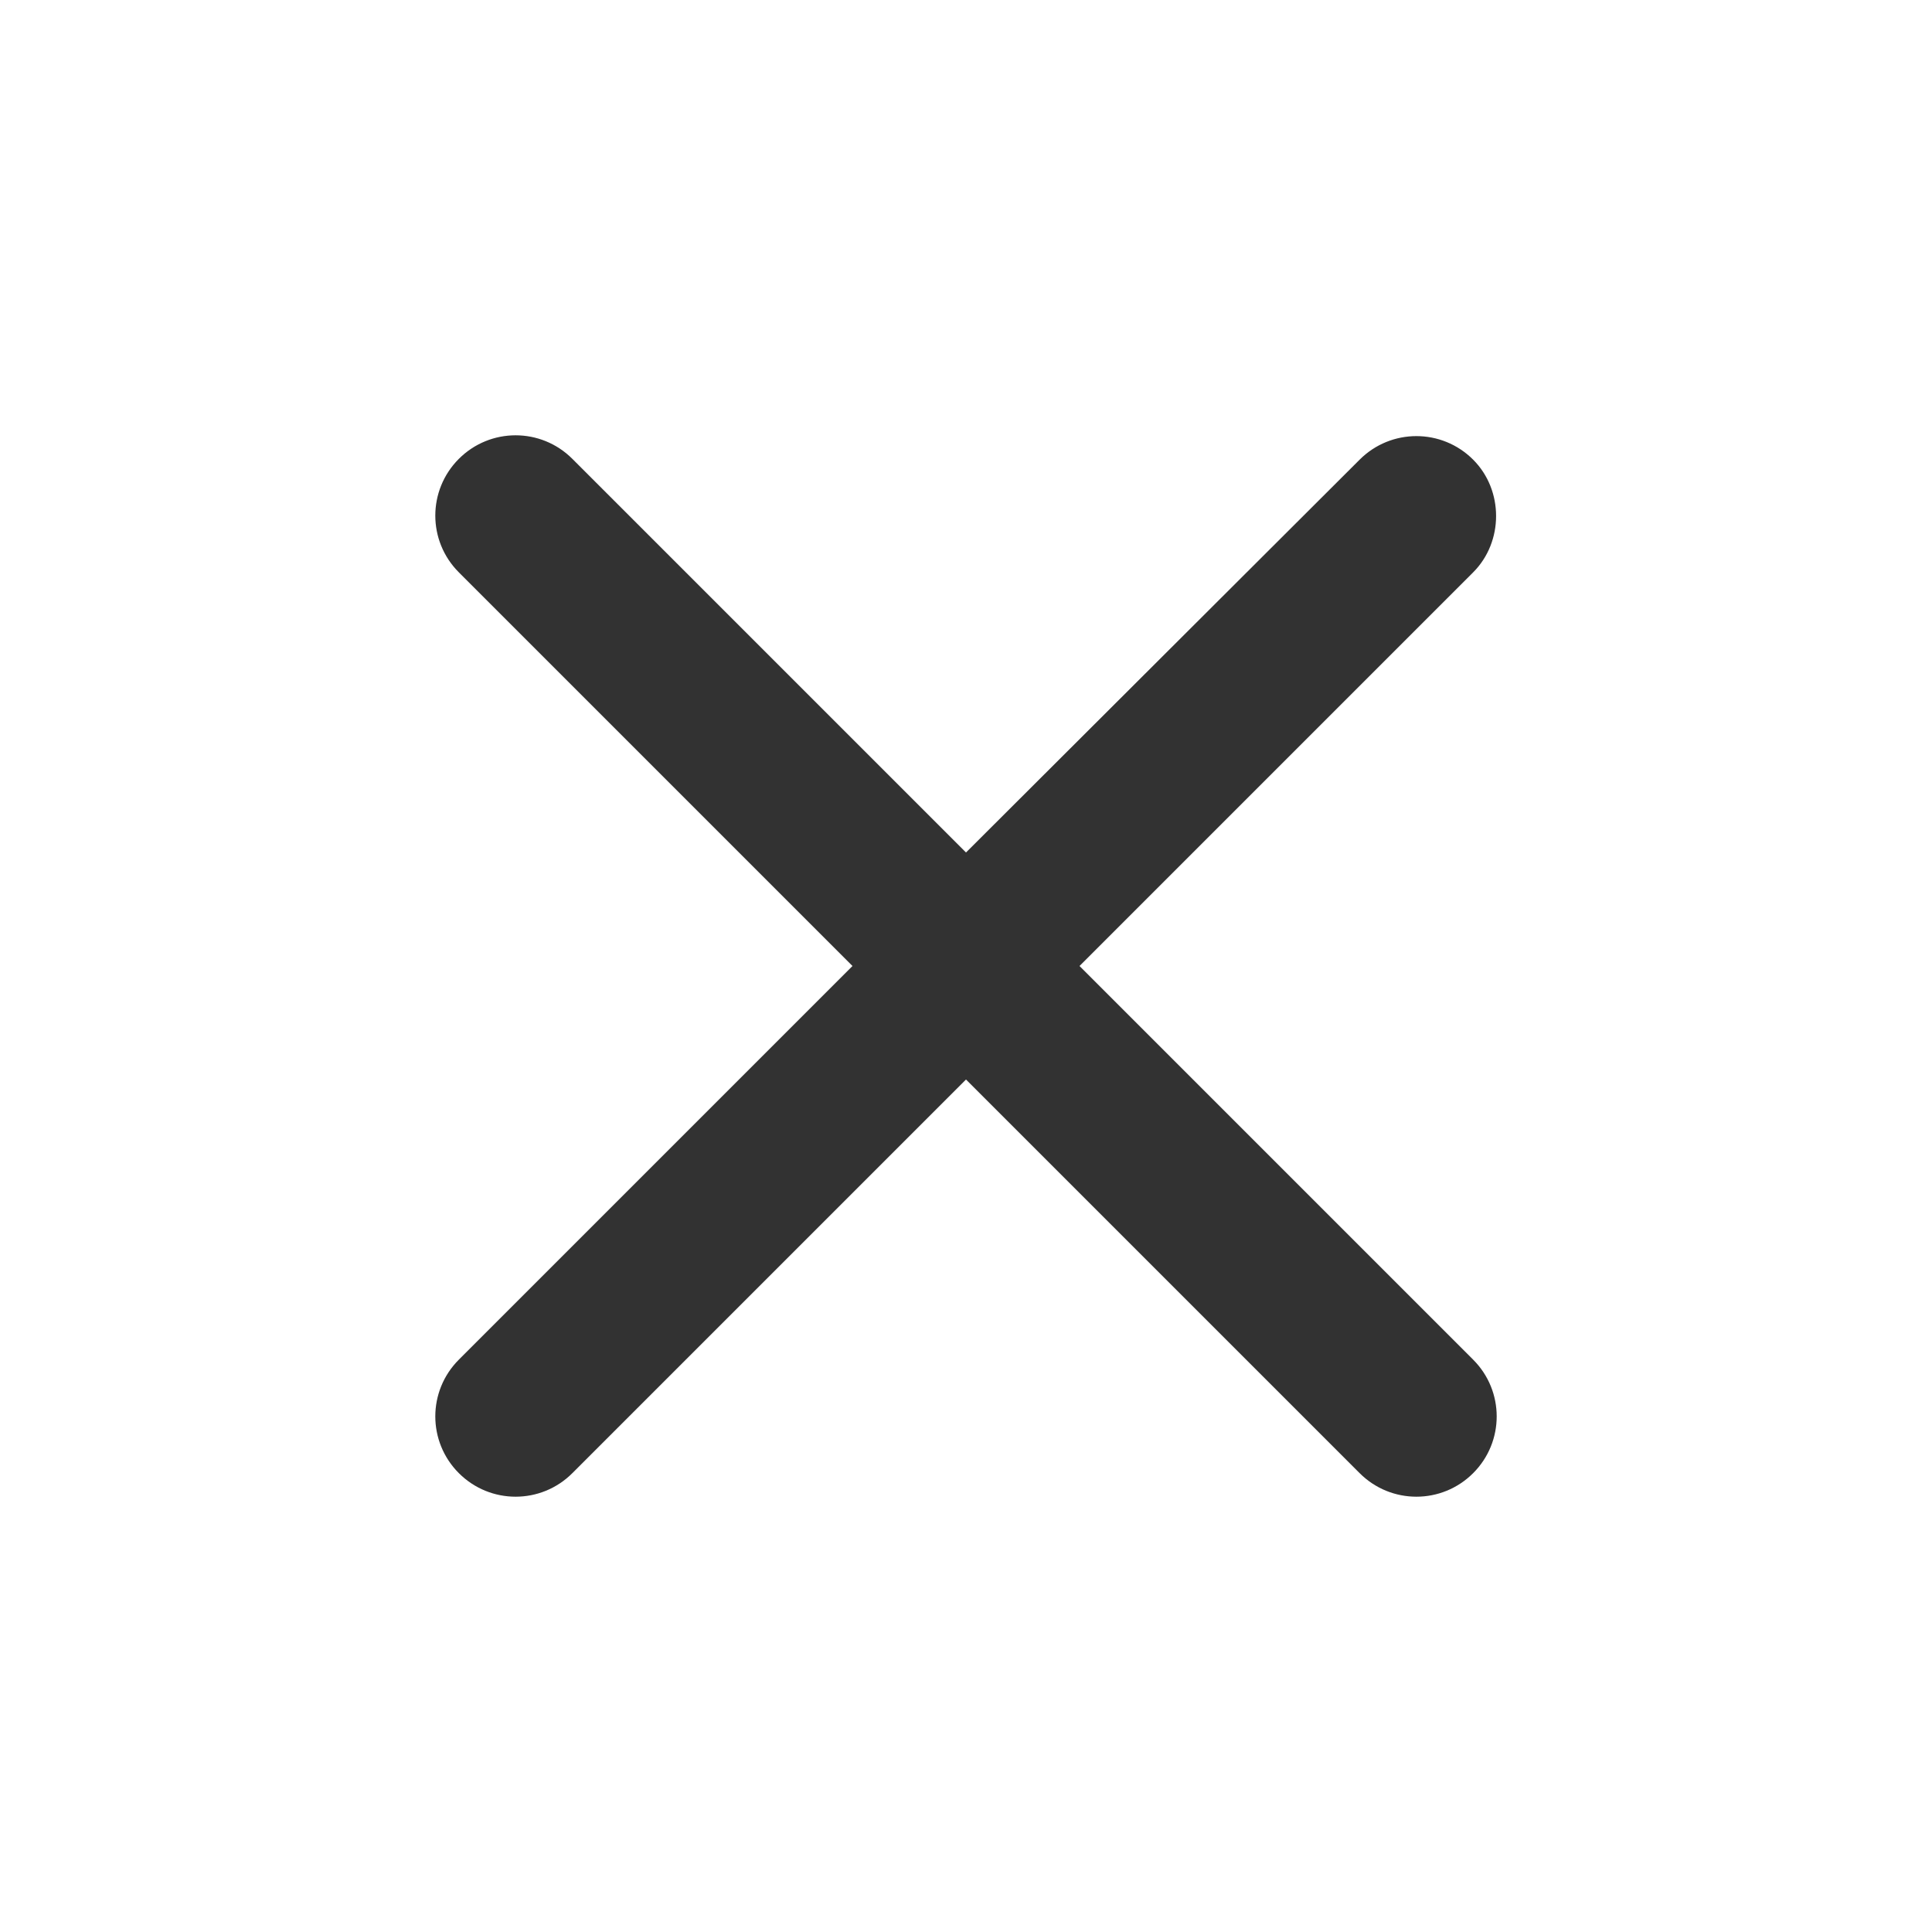
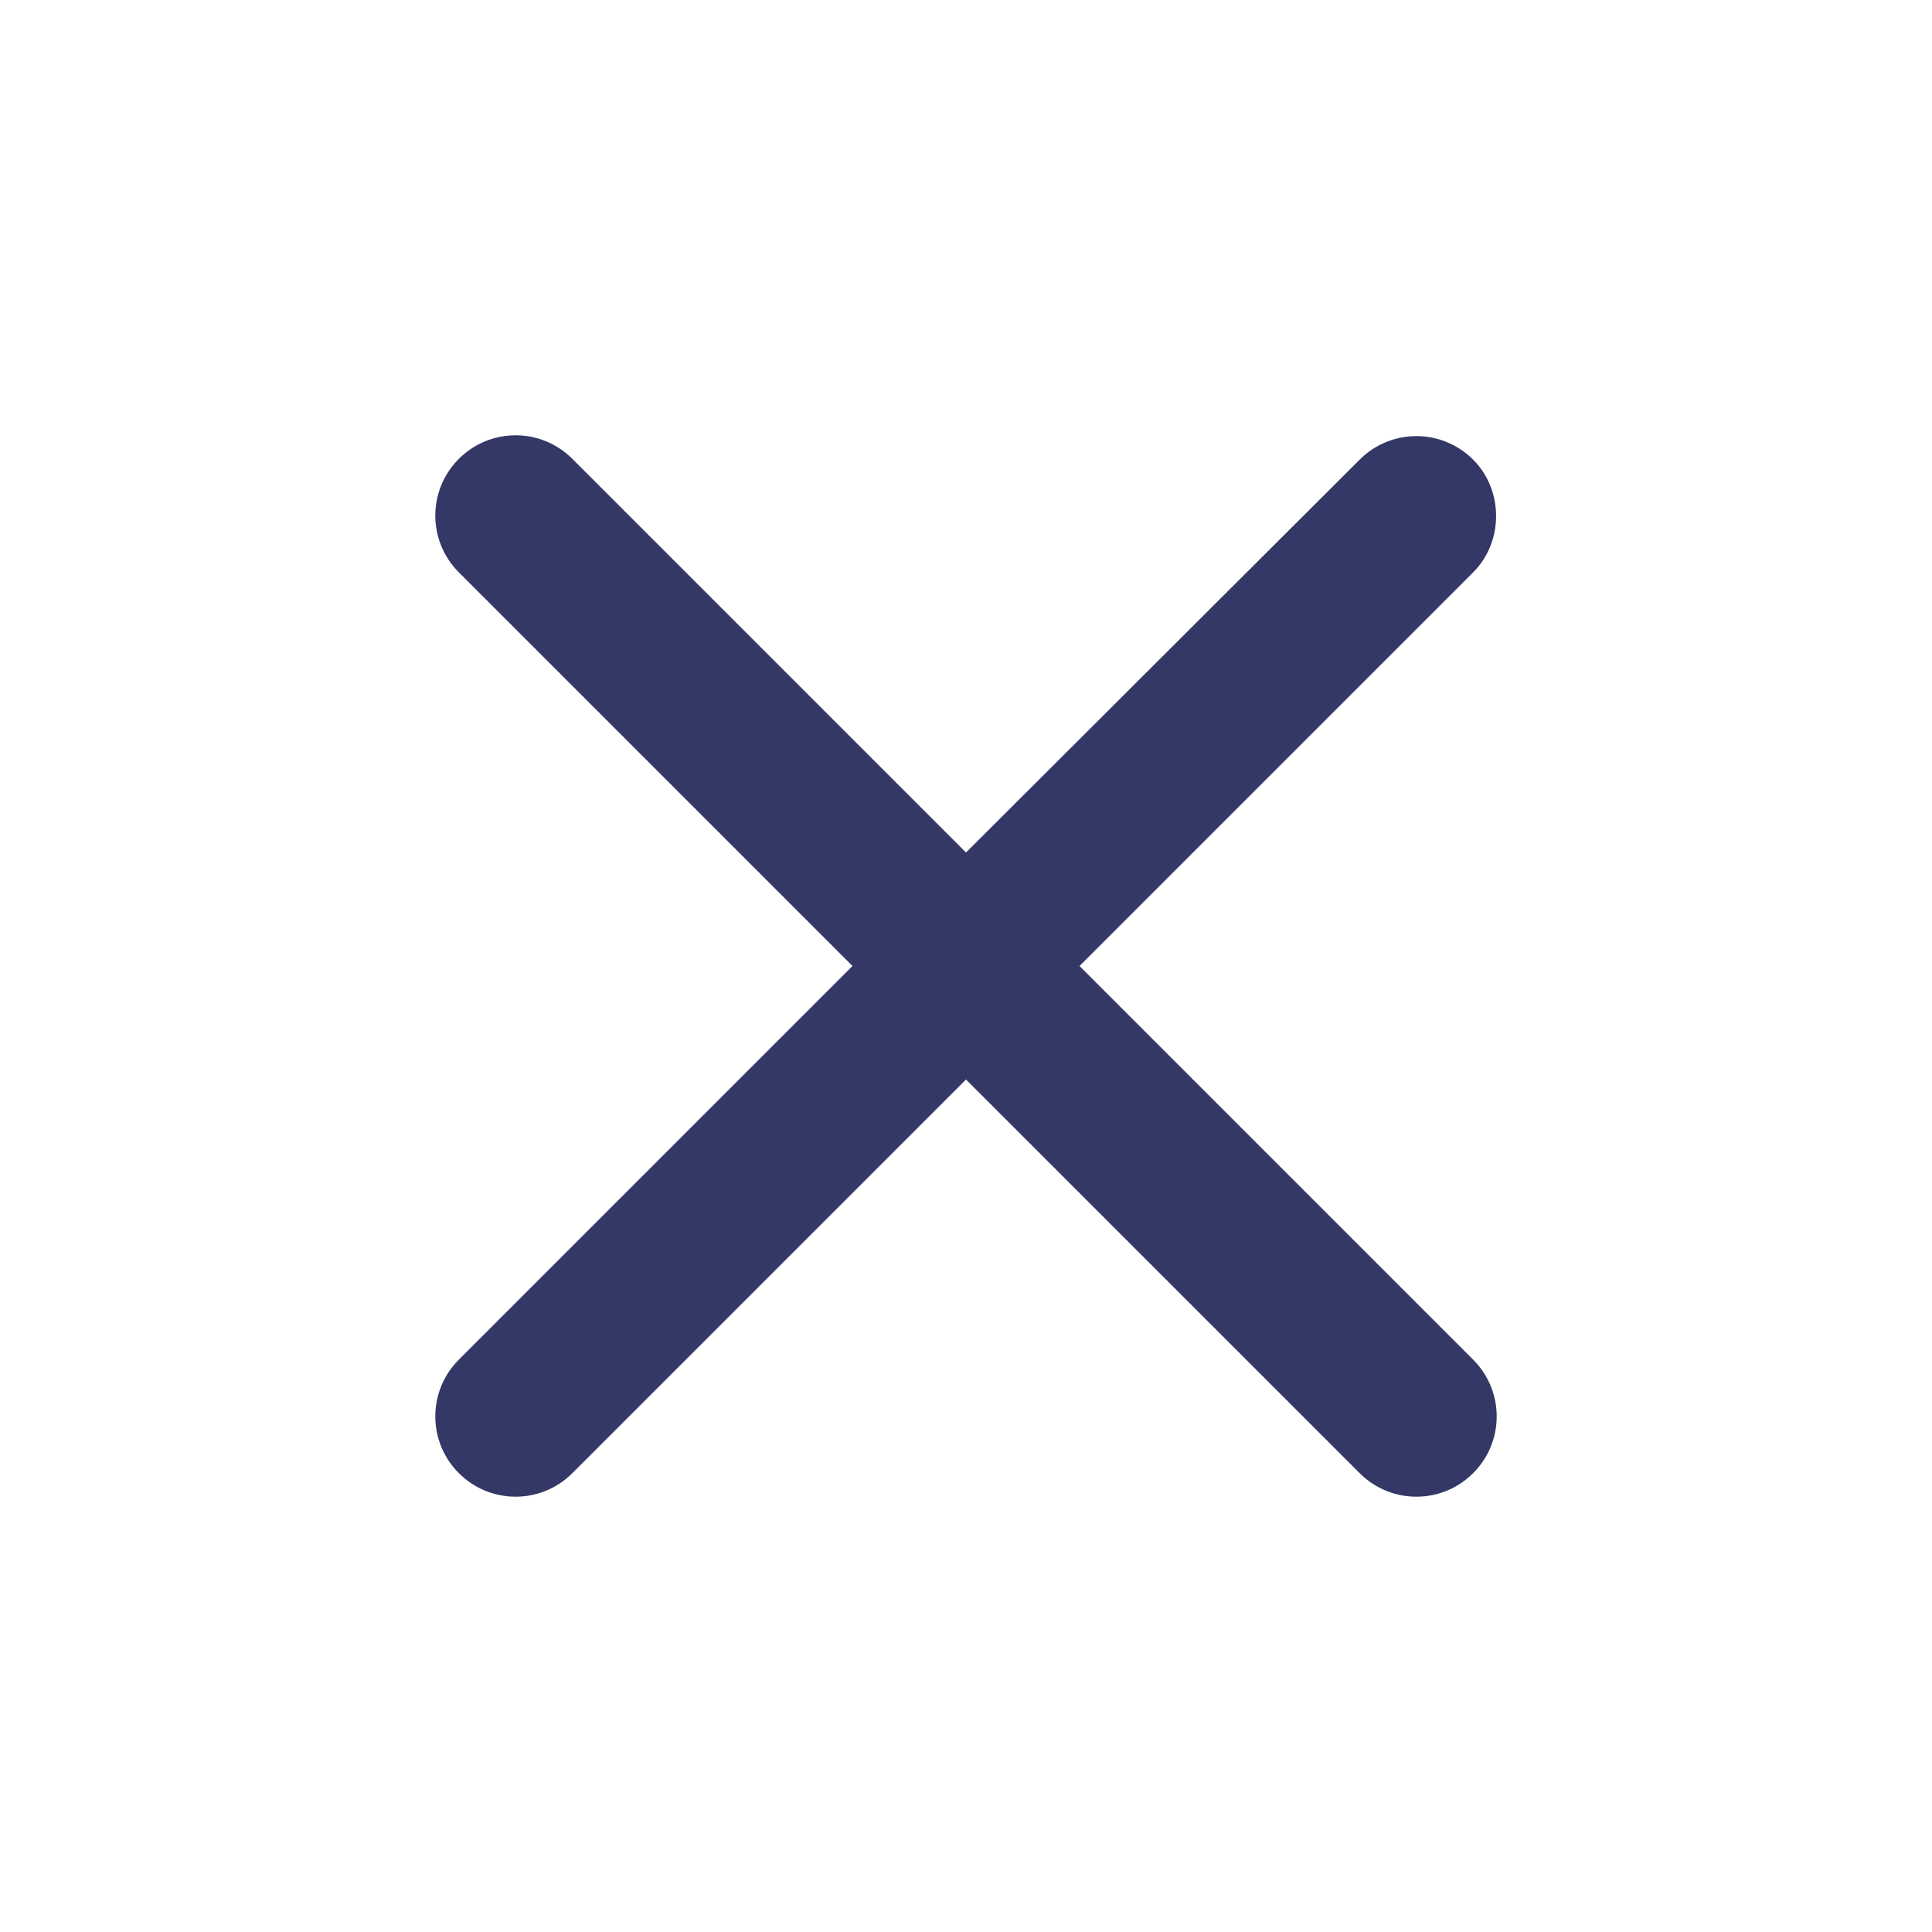
<svg xmlns="http://www.w3.org/2000/svg" width="24" height="24" viewBox="0 0 24 24" fill="none">
-   <path d="M18.3 5.71C17.91 5.32 17.28 5.32 16.89 5.71L12 10.59L7.11 5.7C6.72 5.31 6.09 5.31 5.7 5.7C5.31 6.09 5.31 6.72 5.7 7.11L10.59 12L5.7 16.89C5.31 17.28 5.31 17.91 5.7 18.3C6.09 18.69 6.72 18.69 7.11 18.3L12 13.41L16.89 18.3C17.28 18.69 17.91 18.69 18.3 18.3C18.69 17.91 18.69 17.28 18.3 16.89L13.41 12L18.3 7.11C18.68 6.73 18.68 6.09 18.3 5.71Z" fill="#323232" />
+   <path d="M18.3 5.71C17.91 5.32 17.28 5.32 16.89 5.71L12 10.59L7.11 5.7C6.72 5.31 6.09 5.31 5.7 5.7C5.31 6.09 5.31 6.72 5.7 7.11L10.59 12L5.7 16.89C5.31 17.28 5.31 17.91 5.7 18.3C6.09 18.69 6.72 18.69 7.11 18.3L12 13.41L16.89 18.3C17.28 18.69 17.91 18.69 18.3 18.3C18.69 17.91 18.69 17.28 18.3 16.89L13.41 12L18.3 7.11C18.68 6.73 18.68 6.09 18.3 5.71Z" fill="#333866" />
</svg>
